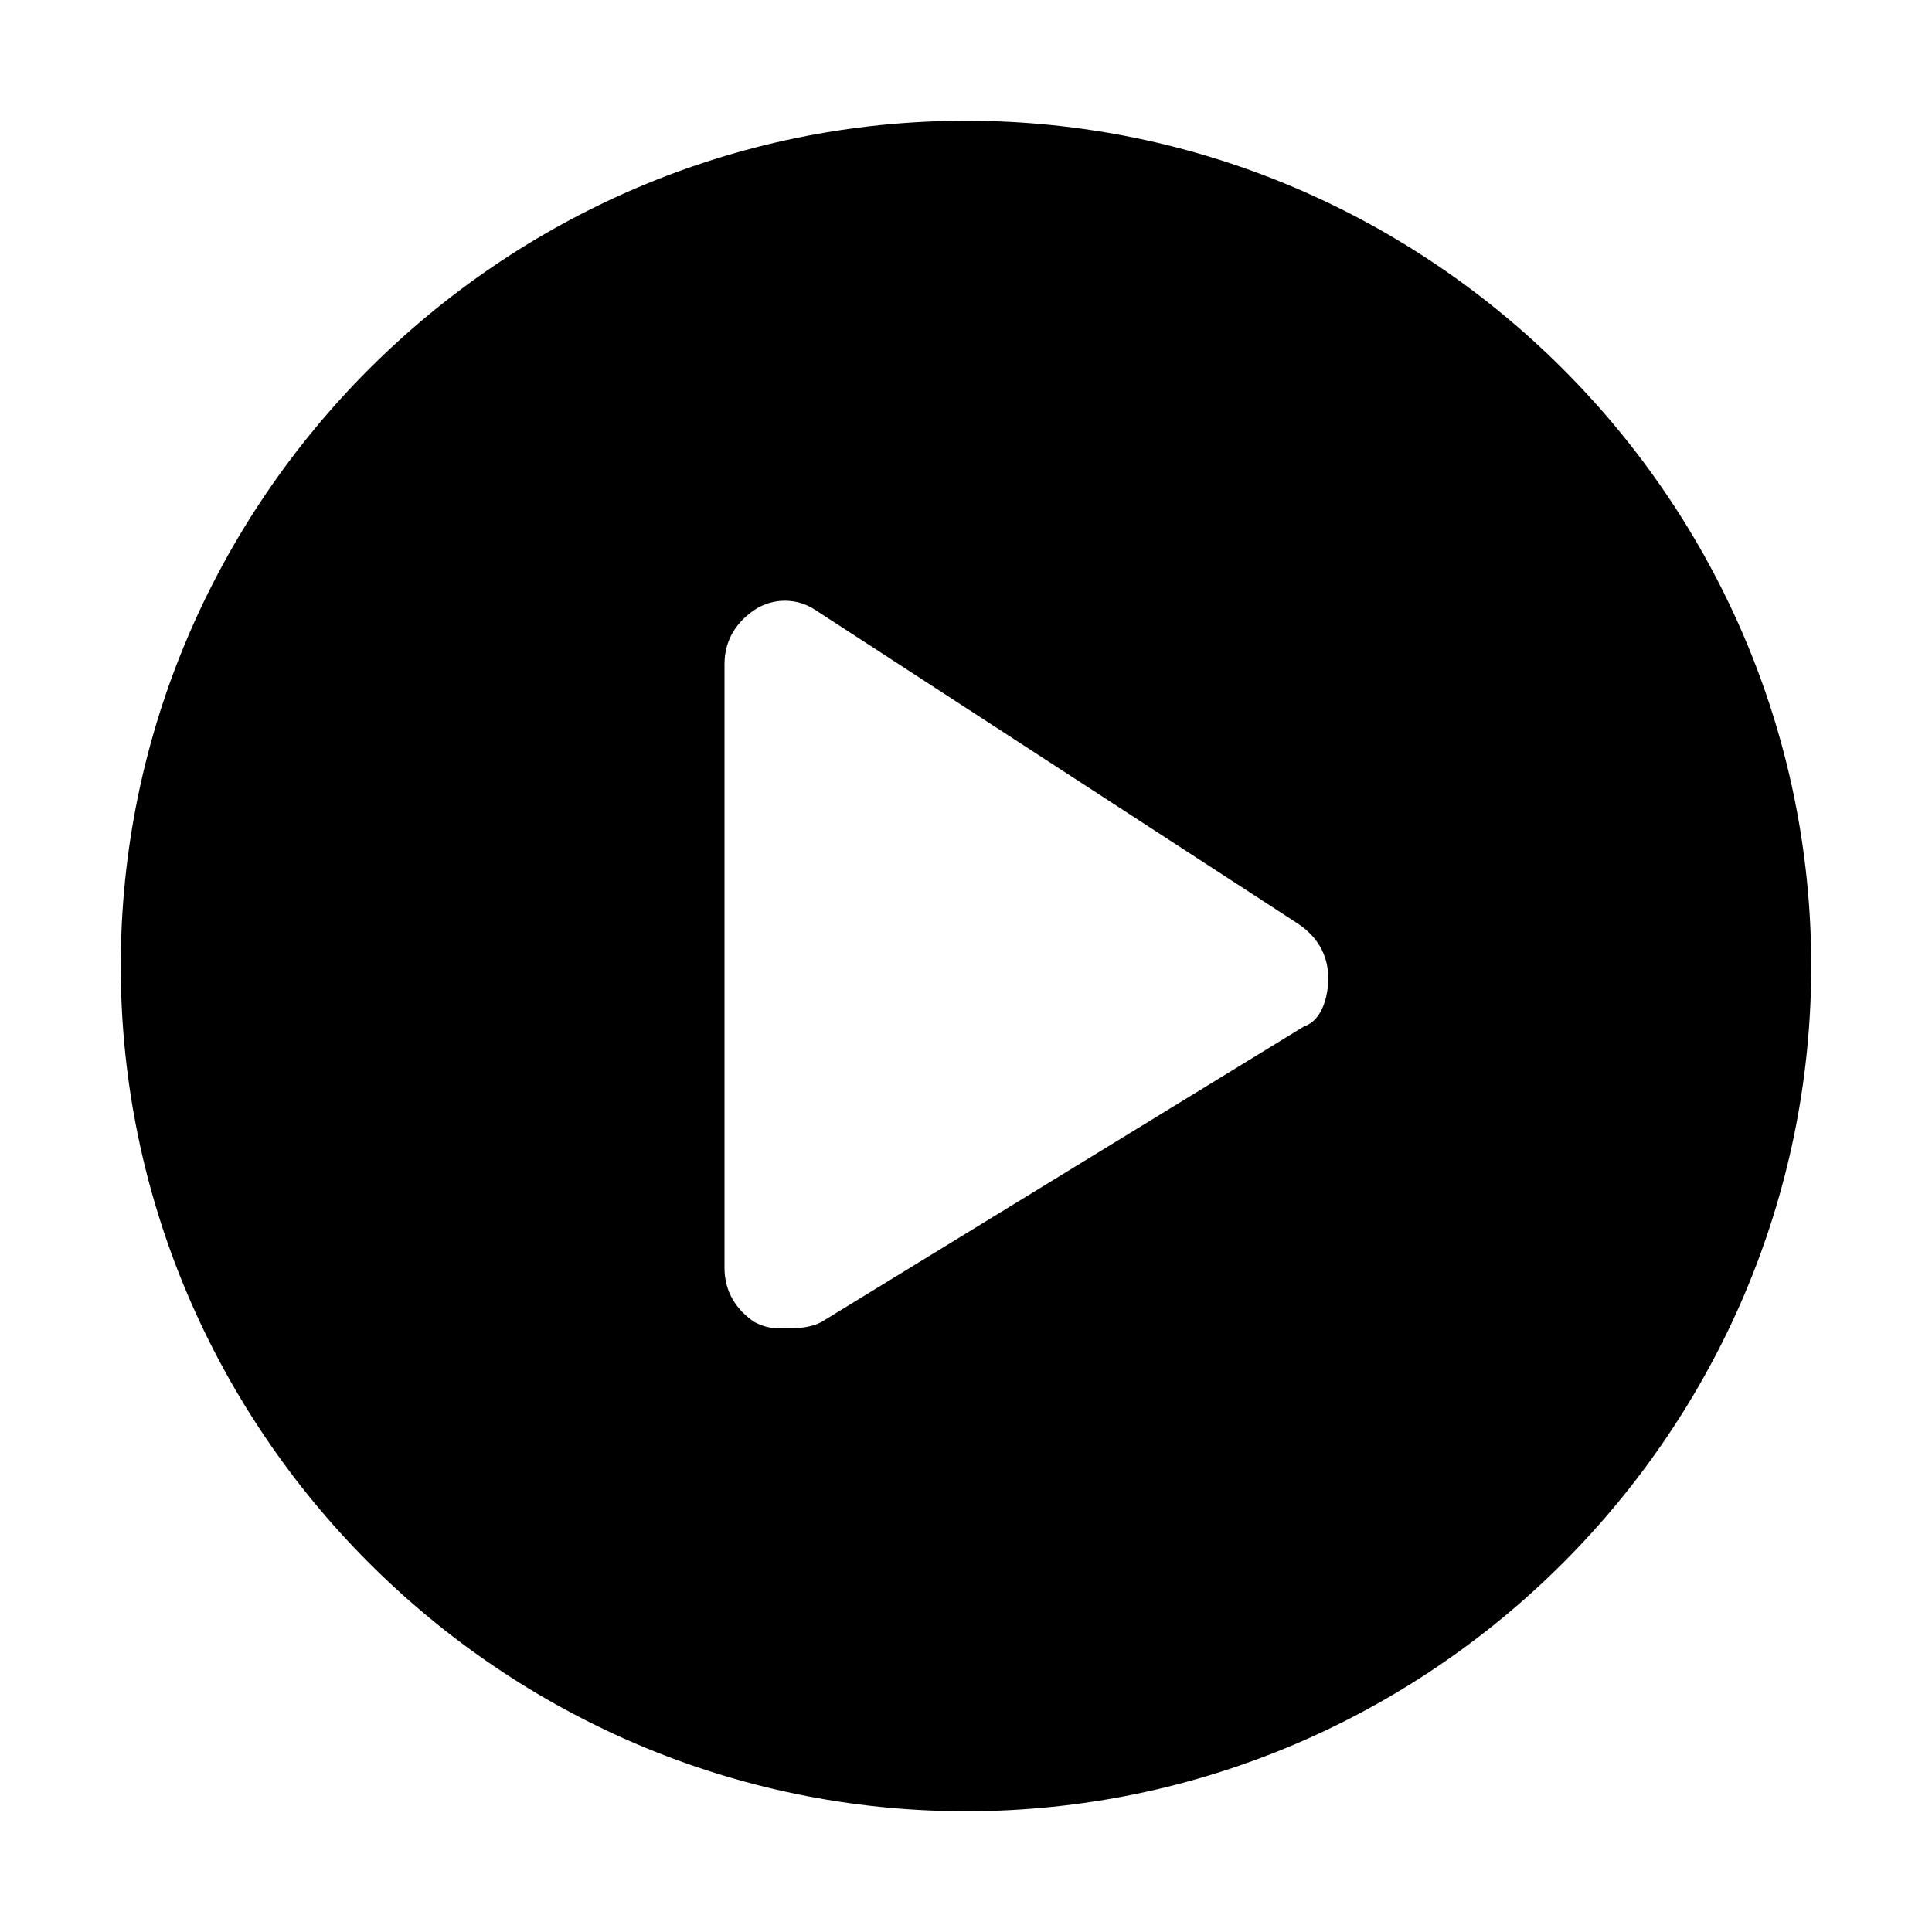
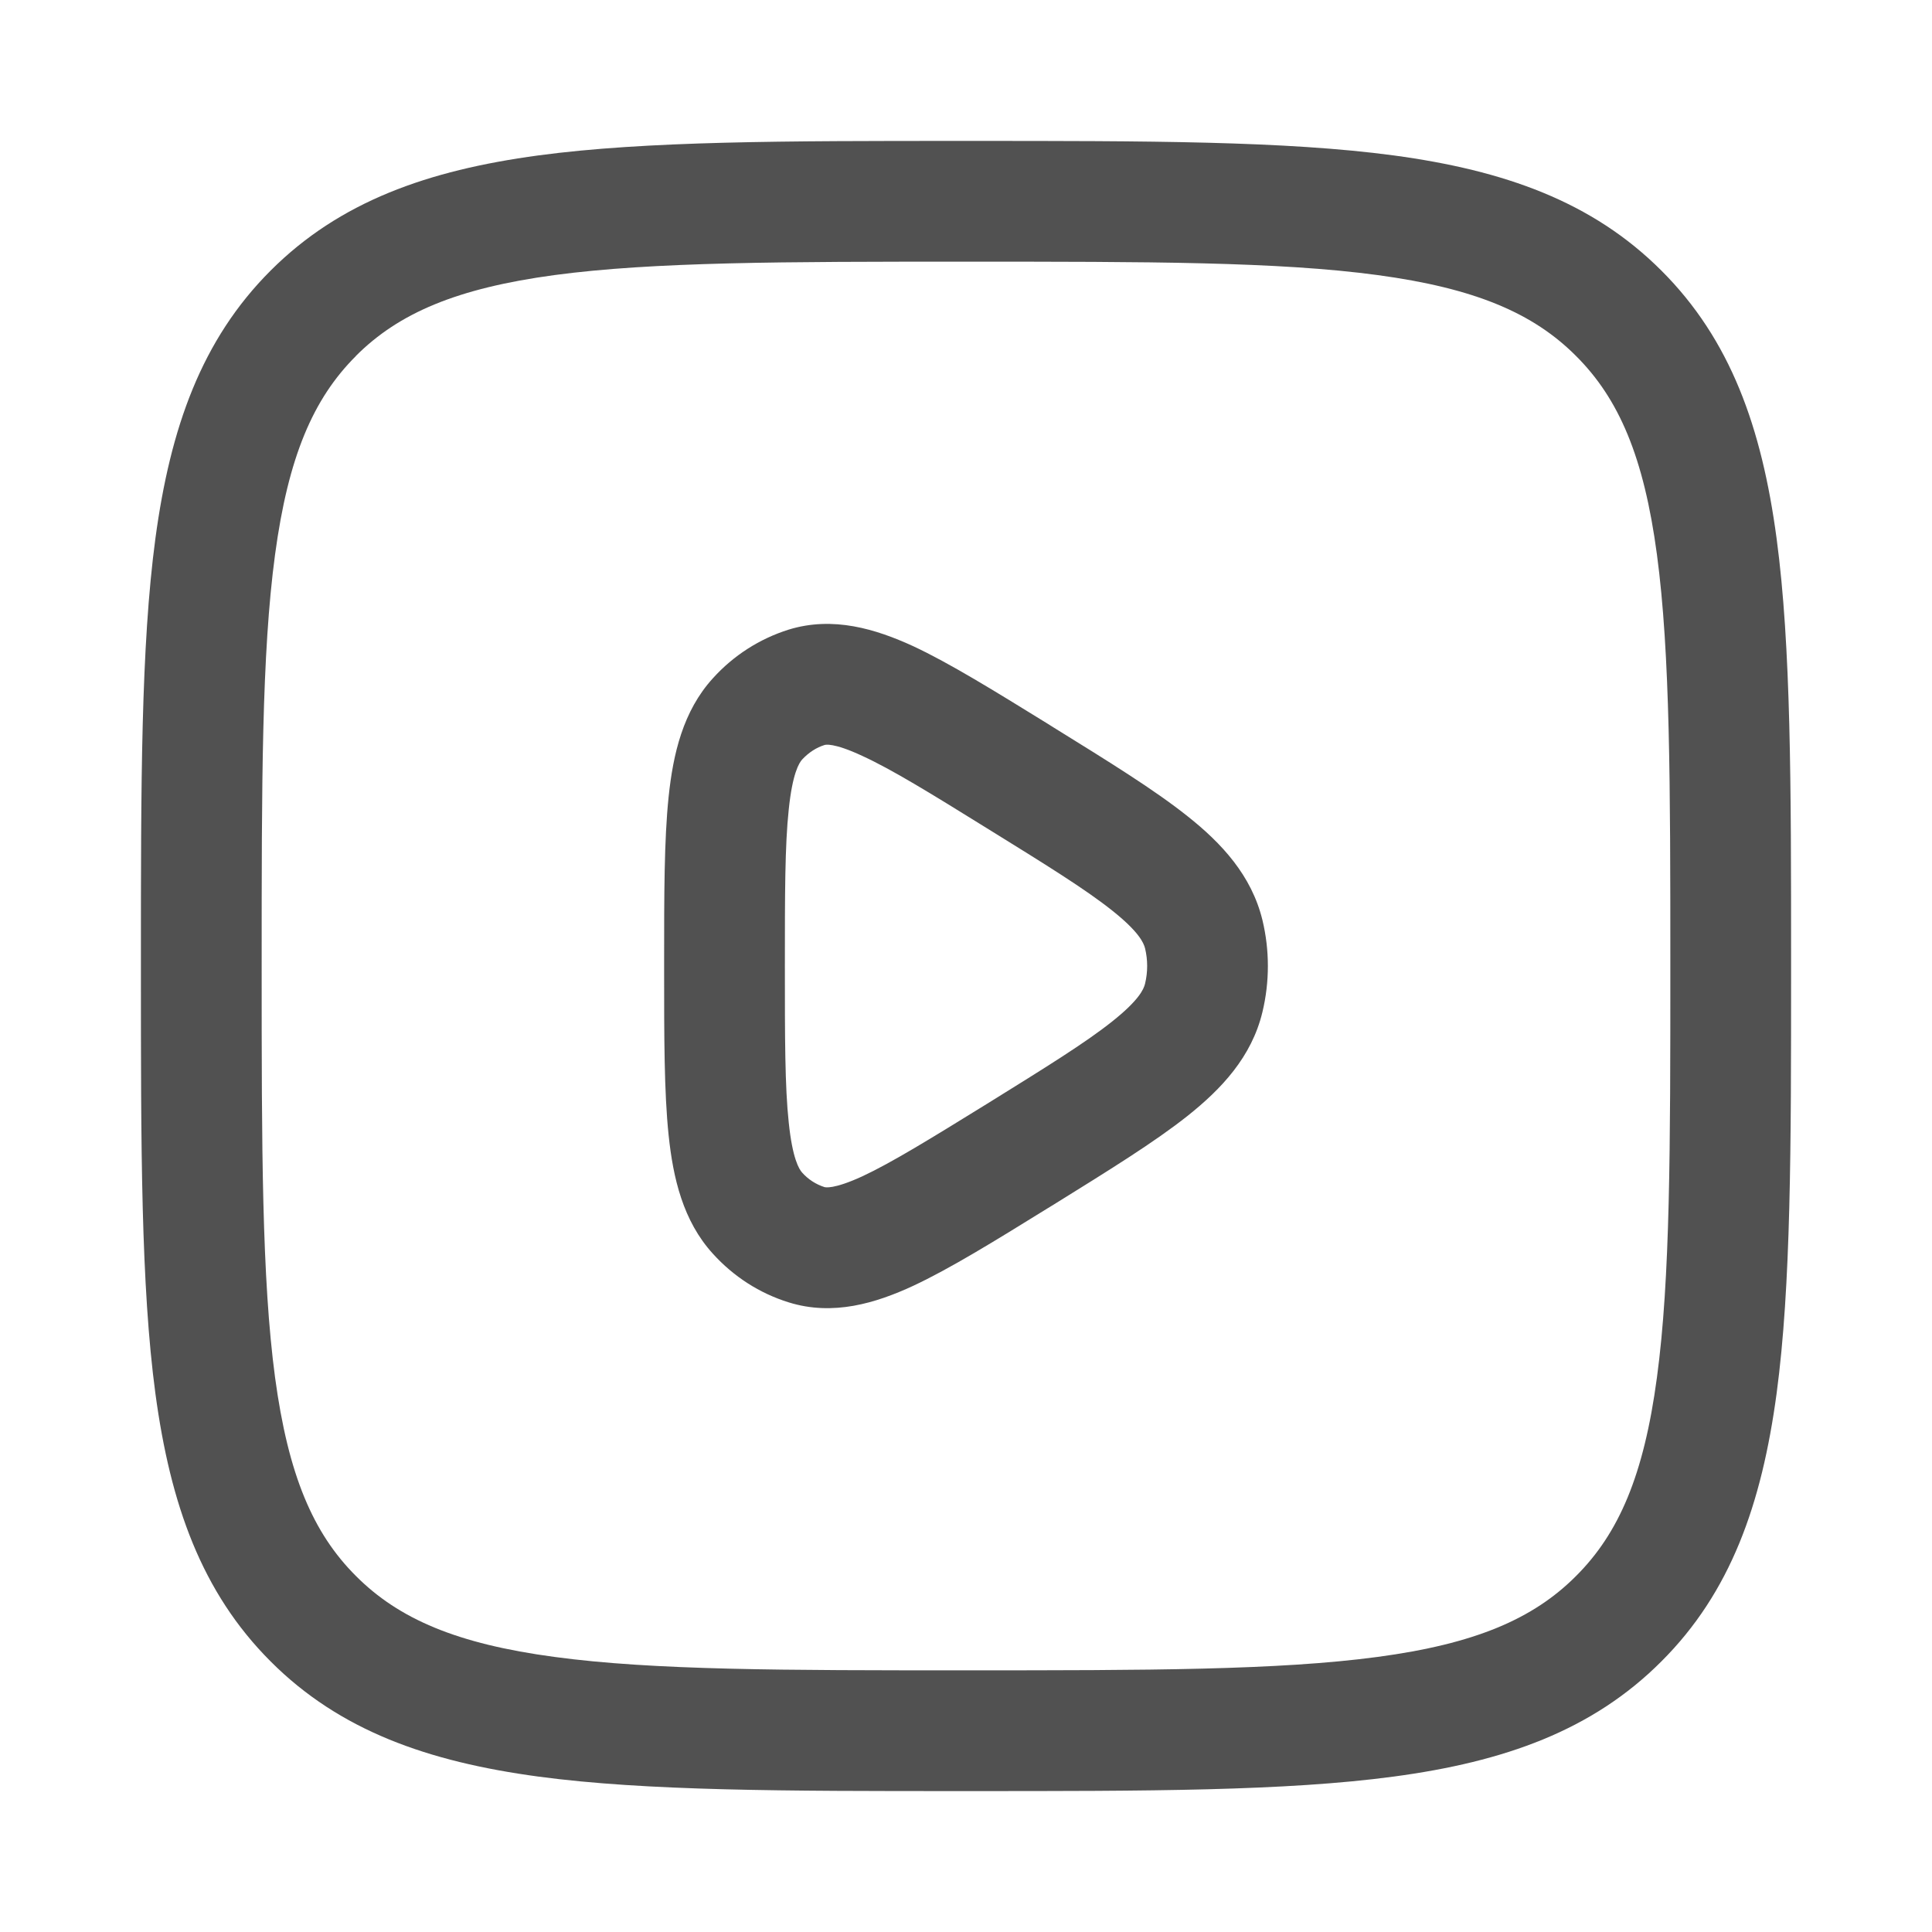
- <svg xmlns="http://www.w3.org/2000/svg" t="1669788958638" class="icon" viewBox="0 0 1024 1024" version="1.1" p-id="2188" width="200" height="200">
-   <path d="M512 64C265.6 64 64 265.6 64 512s201.6 448 448 448 448-201.6 448-448S758.4 64 512 64zM691.2 544l-256 156.8C428.8 704 422.4 704 416 704c-6.4 0-9.6 0-16-3.2C390.4 694.4 384 684.8 384 672L384 352c0-12.8 6.4-22.4 16-28.8 9.6-6.4 22.4-6.4 32 0l256 166.4c9.6 6.4 16 16 16 28.8C704 528 700.8 540.8 691.2 544z" p-id="2189" />
+ <svg xmlns="http://www.w3.org/2000/svg" t="1701173491089" class="icon" viewBox="0 0 1024 1024" version="1.1" p-id="4213" width="128" height="128">
+   <path d="M558.464 385.6l-3.456-2.176c-28.032-17.28-51.584-31.872-71.04-40.96-19.84-9.088-42.368-16-65.92-8.768a90.688 90.688 0 0 0-40.192 25.792c-15.872 17.408-21.12 40.192-23.488 62.976-2.368 22.72-2.368 52.032-2.368 87.68v3.712c0 35.712 0 65.024 2.368 87.68 2.368 22.784 7.616 45.568 23.488 62.976 10.88 12.032 24.704 20.992 40.256 25.792 23.488 7.296 46.08 0.384 65.856-8.768 19.456-9.088 43.008-23.616 71.04-40.96l3.456-2.112c29.056-18.048 53.312-33.024 70.912-46.976 18.112-14.4 34.048-31.36 39.744-55.104 3.84-16 3.84-32.768 0-48.704-5.76-23.68-21.632-40.768-39.744-55.104-17.6-14.016-41.856-28.992-70.912-46.976z m-133.312 16.96c3.584-3.84 7.68-6.4 11.84-7.68 0.32-0.128 4.544-1.472 20.032 5.76 15.616 7.168 35.84 19.584 66.048 38.336 31.232 19.328 52.224 32.32 66.432 43.648 14.08 11.2 16.64 17.024 17.408 20.032a39.936 39.936 0 0 1 0 18.688c-0.704 3.008-3.328 8.832-17.408 20.032-14.208 11.328-35.2 24.32-66.432 43.712-30.272 18.688-50.432 31.104-66.048 38.4-15.488 7.104-19.712 5.76-20.032 5.696a26.688 26.688 0 0 1-11.84-7.68c-1.6-1.792-5.12-7.296-7.104-26.56C416 575.936 416 550.016 416 512c0-37.952 0-63.936 2.048-82.944 1.984-19.264 5.504-24.704 7.104-26.496z" fill="#515151" p-id="4214" data-spm-anchor-id="a313x.search_index.0.i1.fbf73a81tAv71k" class="selected" />
+   <path d="M514.432 74.688h-4.864c-93.44 0-166.912 0-224.192 7.68-58.752 7.936-105.344 24.448-141.952 61.056-36.608 36.608-53.12 83.2-61.056 141.952-7.68 57.28-7.68 130.688-7.68 224.192v4.864c0 93.44 0 166.912 7.68 224.192 7.936 58.752 24.448 105.344 61.056 141.952 36.608 36.672 83.2 53.12 141.952 61.056 57.28 7.68 130.688 7.68 224.192 7.68h4.864c93.44 0 166.912 0 224.192-7.68 58.752-7.872 105.344-24.384 141.952-61.056 36.672-36.608 53.12-83.2 61.056-141.952 7.68-57.28 7.68-130.688 7.68-224.192v-4.864c0-93.44 0-166.912-7.68-224.192-7.872-58.752-24.384-105.344-61.056-141.952-36.608-36.608-83.2-53.12-141.952-61.056-57.28-7.68-130.688-7.68-224.192-7.68z m-325.76 113.92c22.72-22.72 53.568-35.84 105.216-42.816 52.544-7.04 121.664-7.104 218.112-7.104s165.568 0 218.112 7.104c51.648 6.976 82.496 20.096 105.216 42.88 22.784 22.72 35.968 53.568 42.88 105.216 7.04 52.544 7.104 121.664 7.104 218.112s0 165.568-7.104 218.112c-6.912 51.648-20.096 82.496-42.88 105.216-22.72 22.784-53.568 35.968-105.216 42.88-52.544 7.04-121.664 7.104-218.112 7.104s-165.568 0-218.112-7.104c-51.648-6.912-82.496-20.096-105.216-42.88-22.784-22.72-35.904-53.568-42.88-105.216-7.04-52.544-7.104-121.664-7.104-218.112s0-165.568 7.104-218.112c6.976-51.648 20.096-82.496 42.88-105.216z" fill="#515151" p-id="4215" data-spm-anchor-id="a313x.search_index.0.i0.fbf73a81tAv71k" class="selected" />
</svg>
